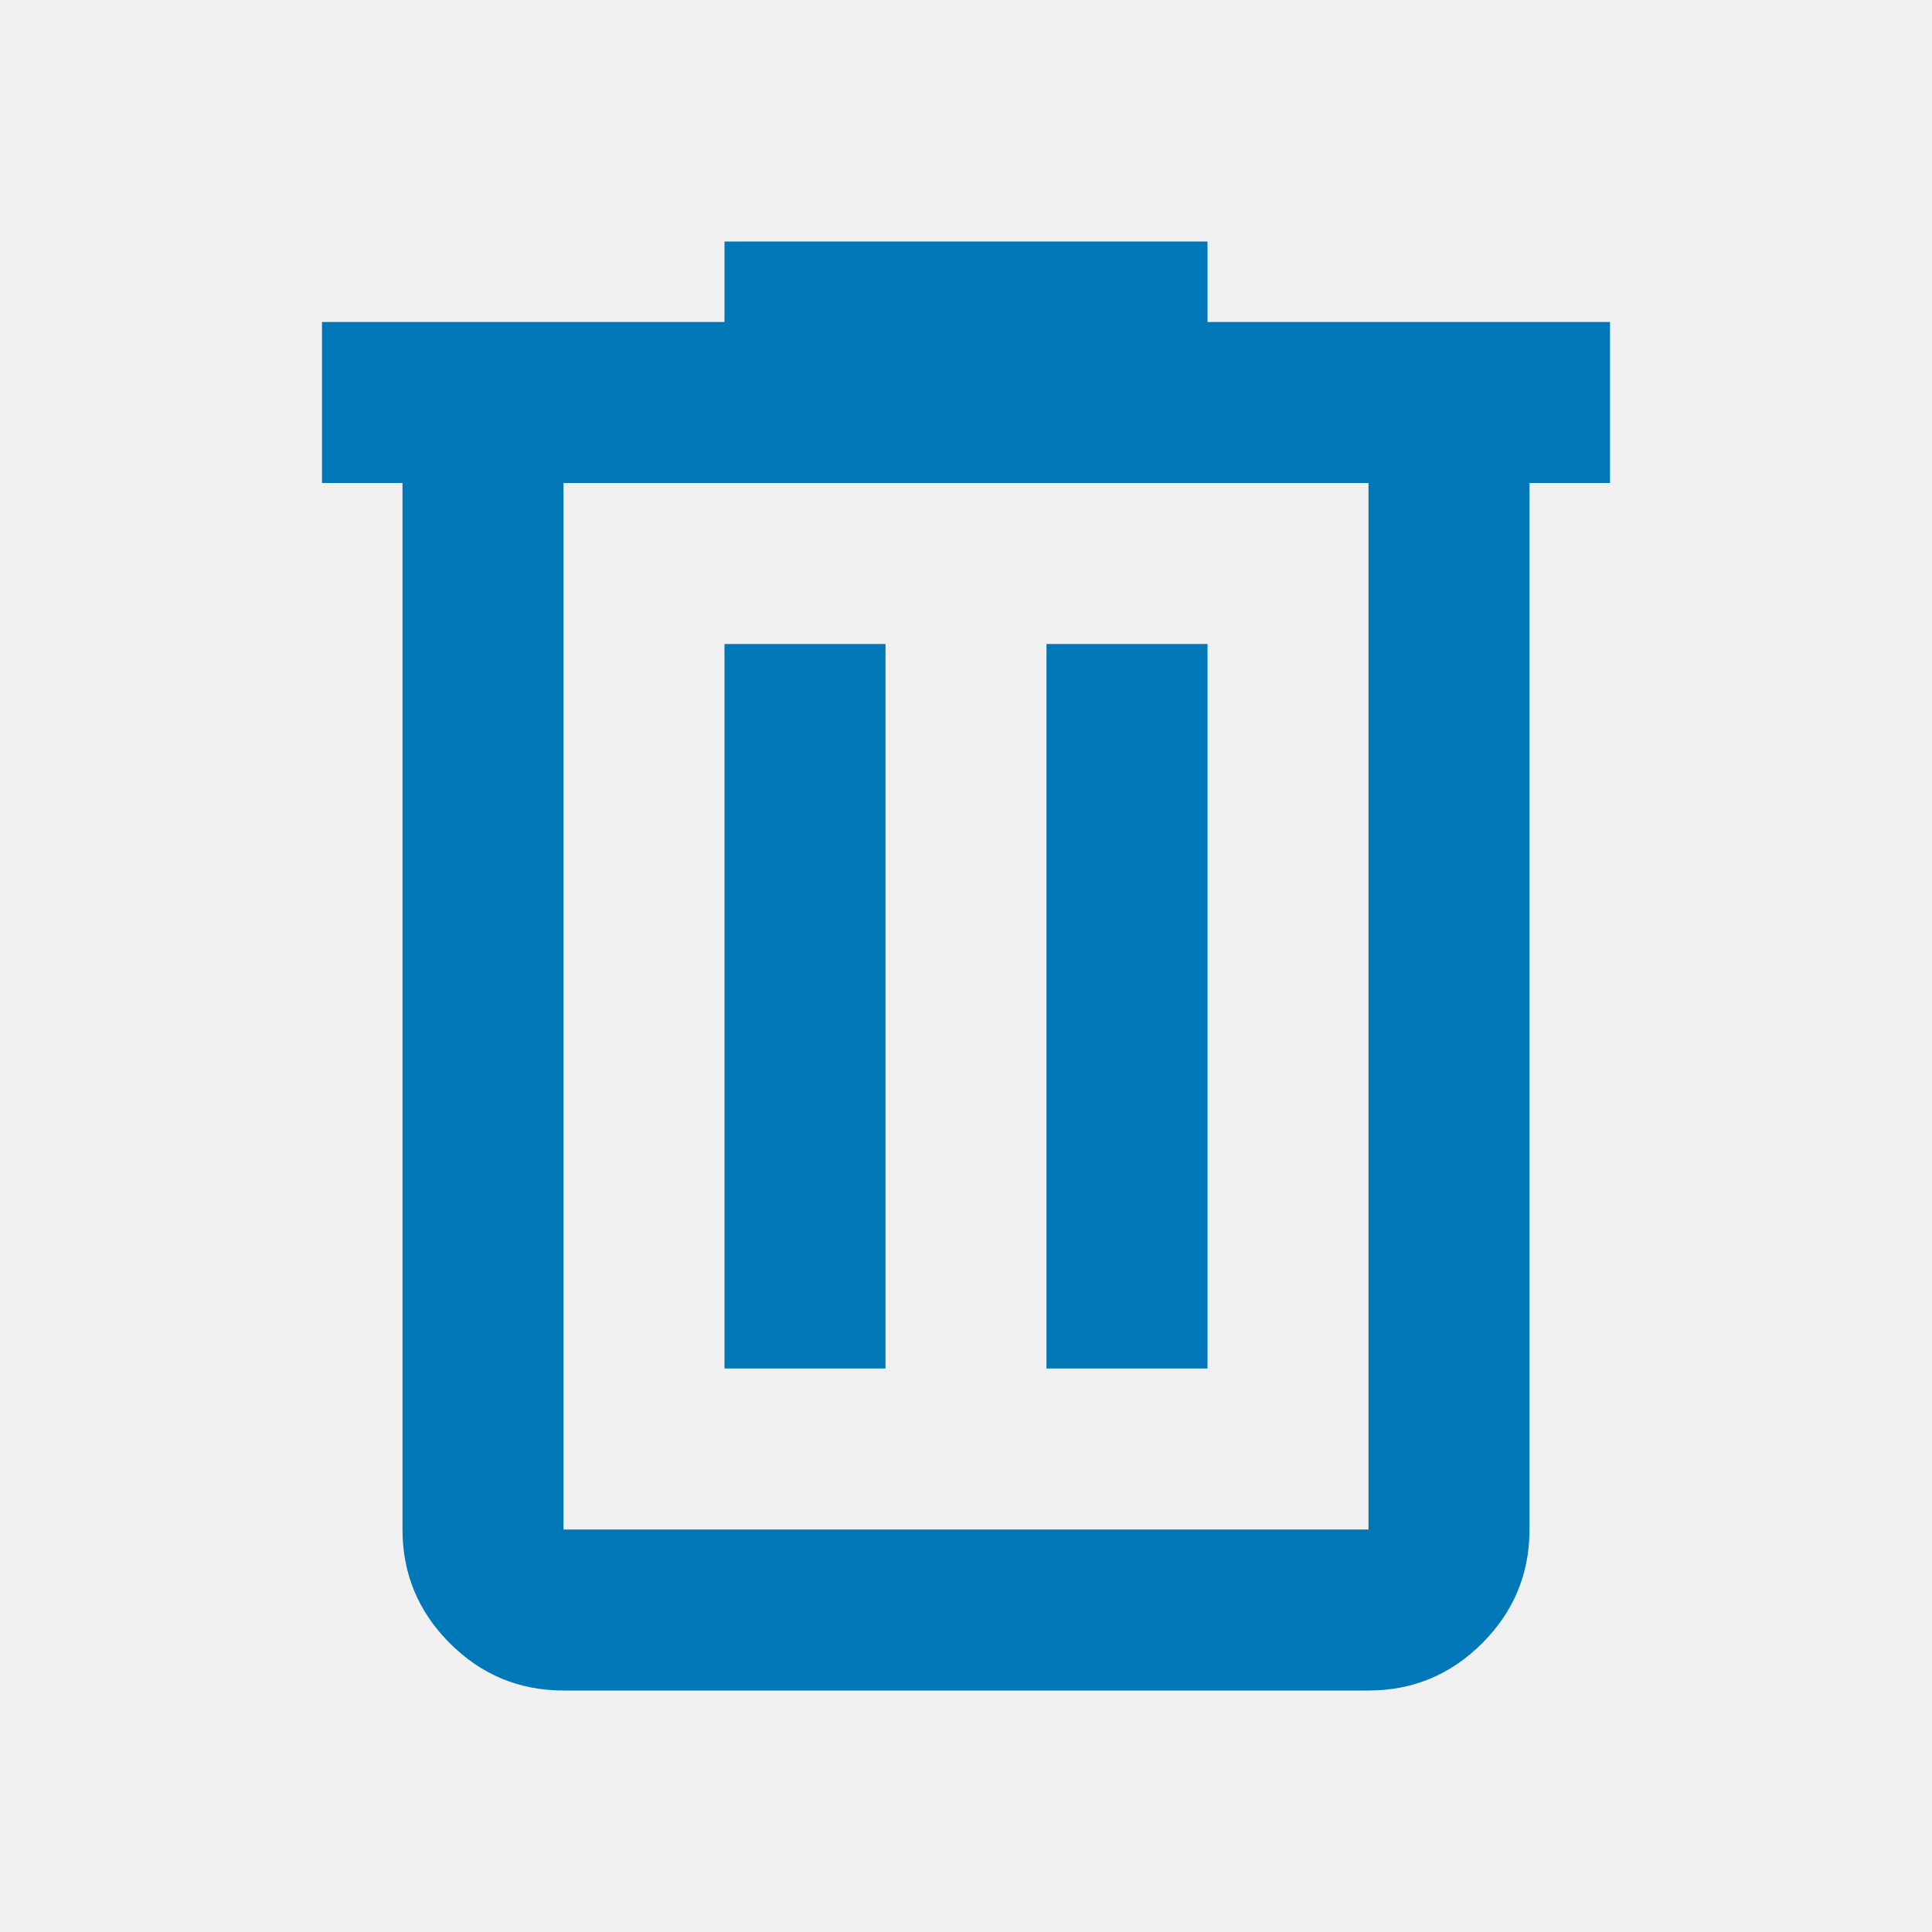
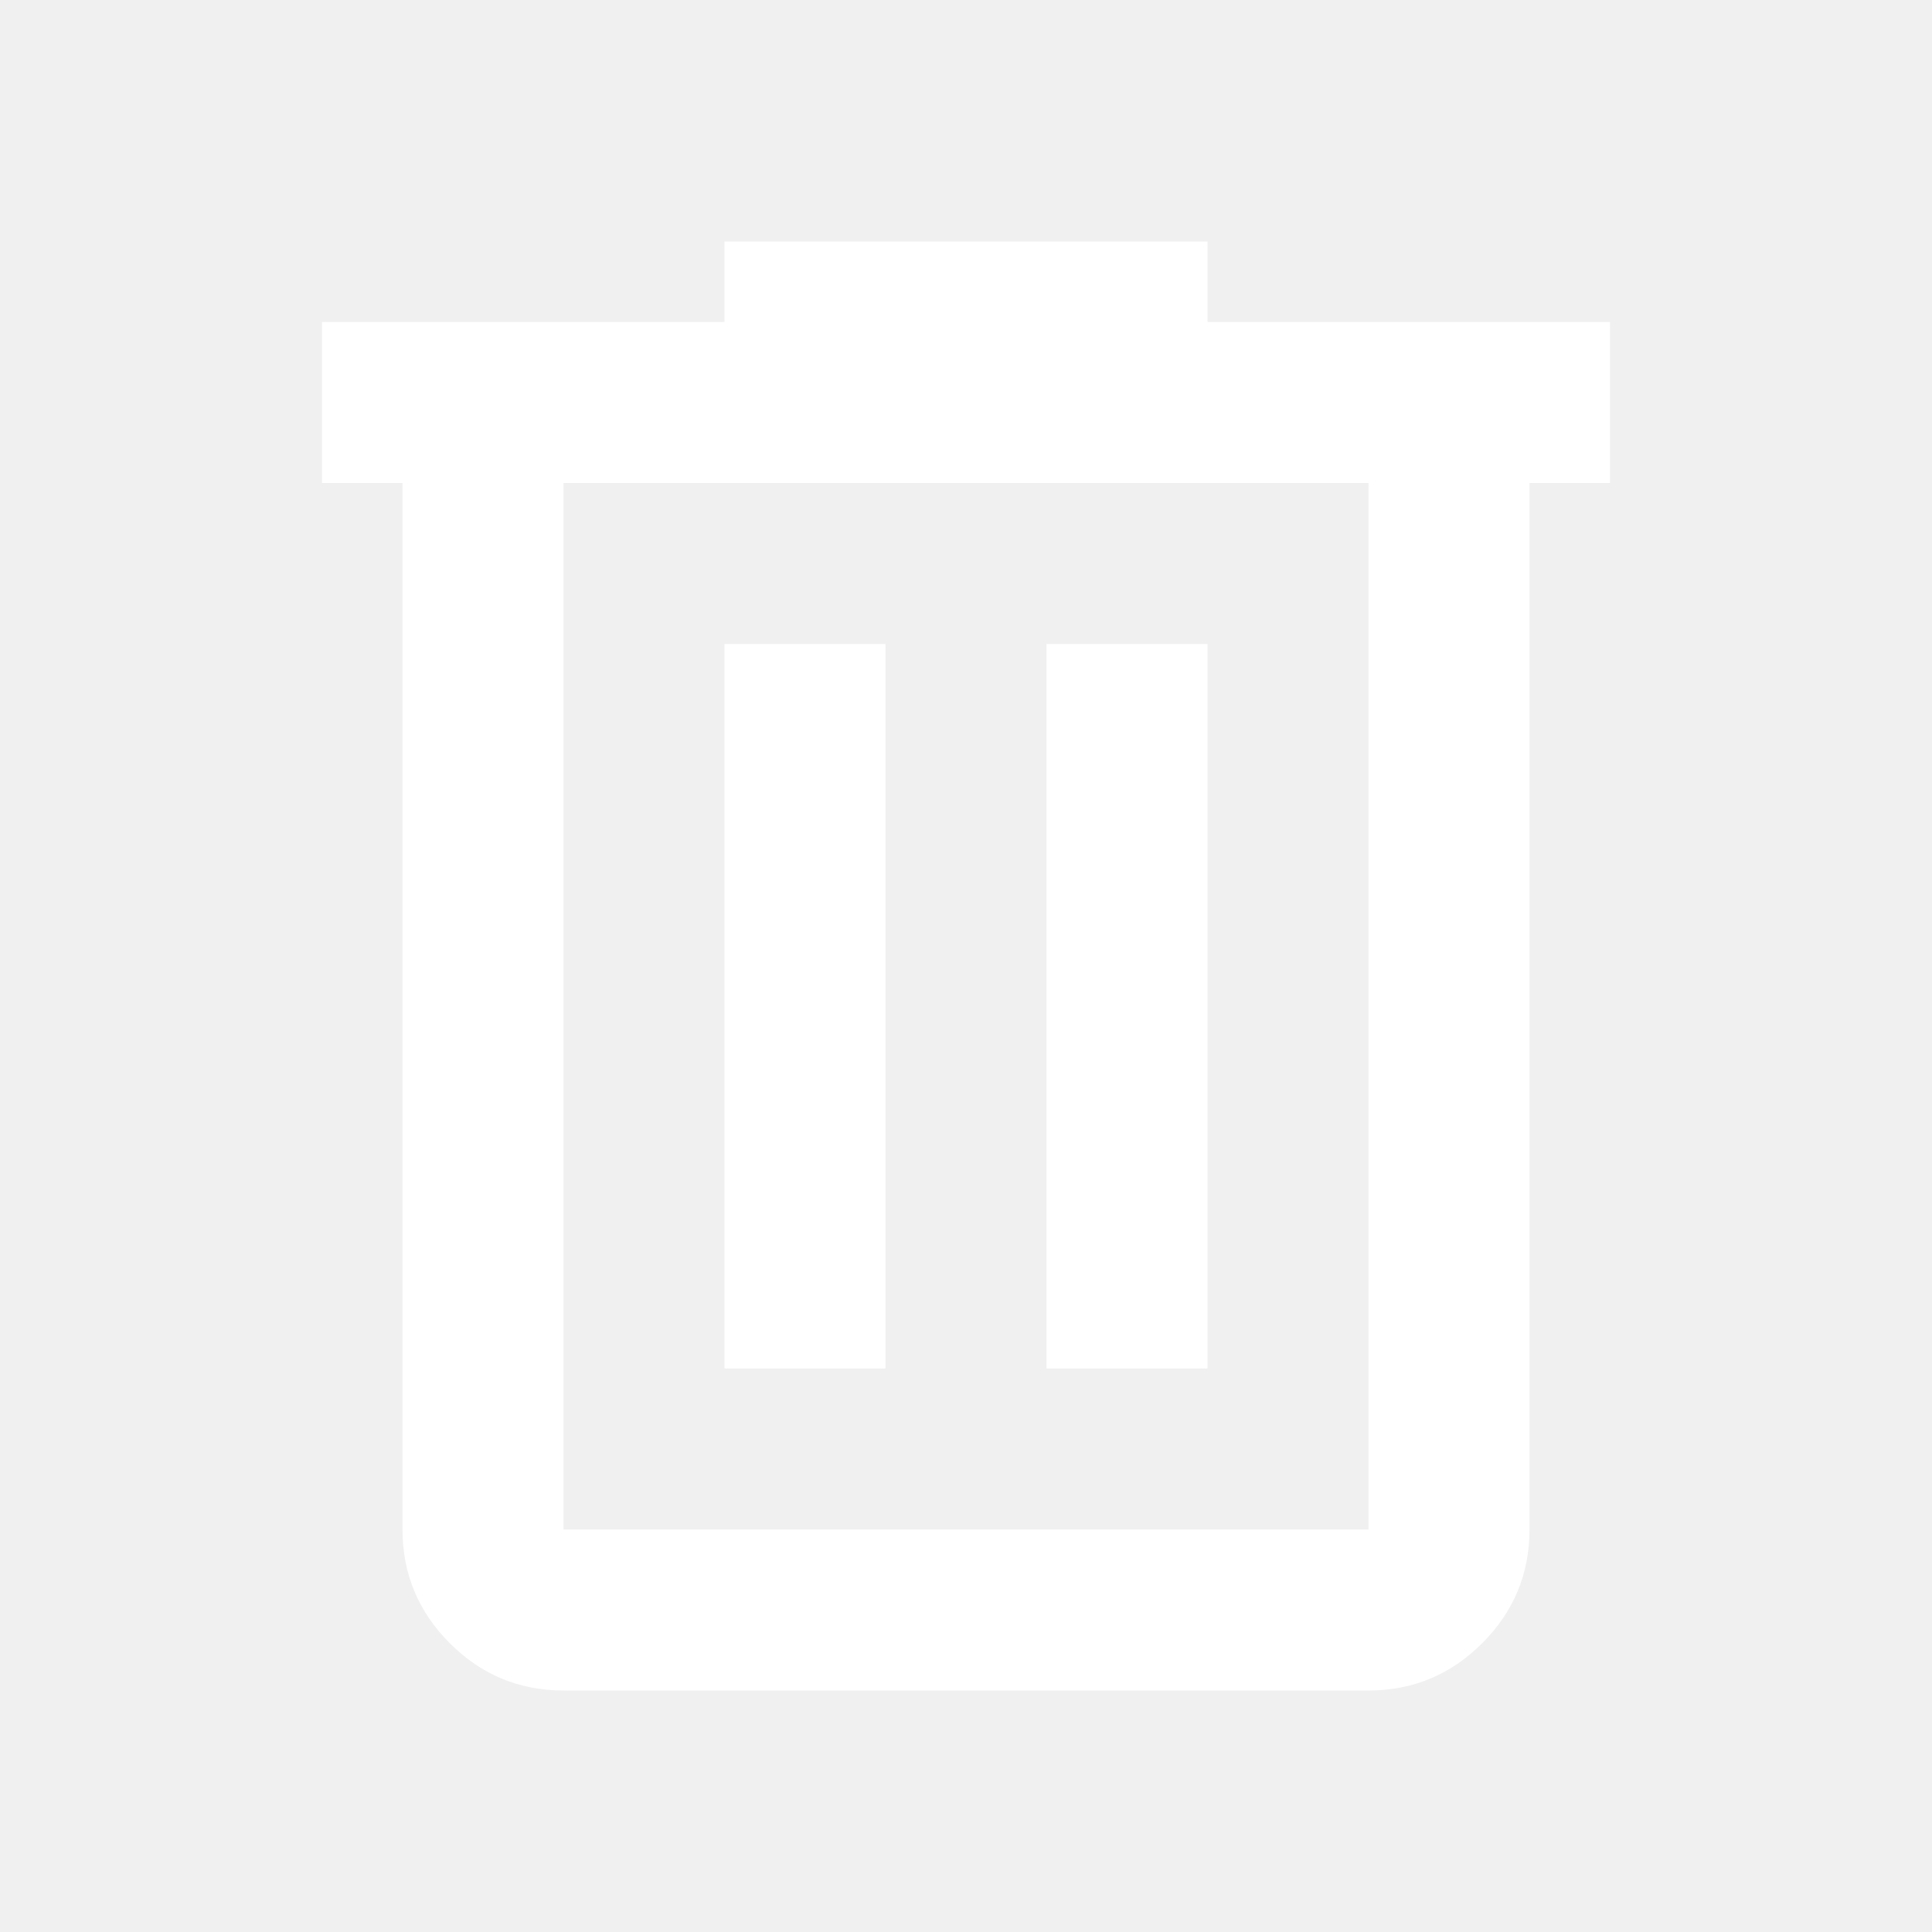
- <svg xmlns="http://www.w3.org/2000/svg" height="24px" viewBox="0 -960 960 960" width="24px" fill="#0077B6">
+ <svg xmlns="http://www.w3.org/2000/svg" height="24px" viewBox="0 -960 960 960" width="24px" fill="#ffffff">
  <path d="M280-120q-33 0-56.5-23.5T200-200v-520h-40v-80h200v-40h240v40h200v80h-40v520q0 33-23.5 56.5T680-120H280Zm400-600H280v520h400v-520ZM360-280h80v-360h-80v360Zm160 0h80v-360h-80v360ZM280-720v520-520Z" />
</svg>
